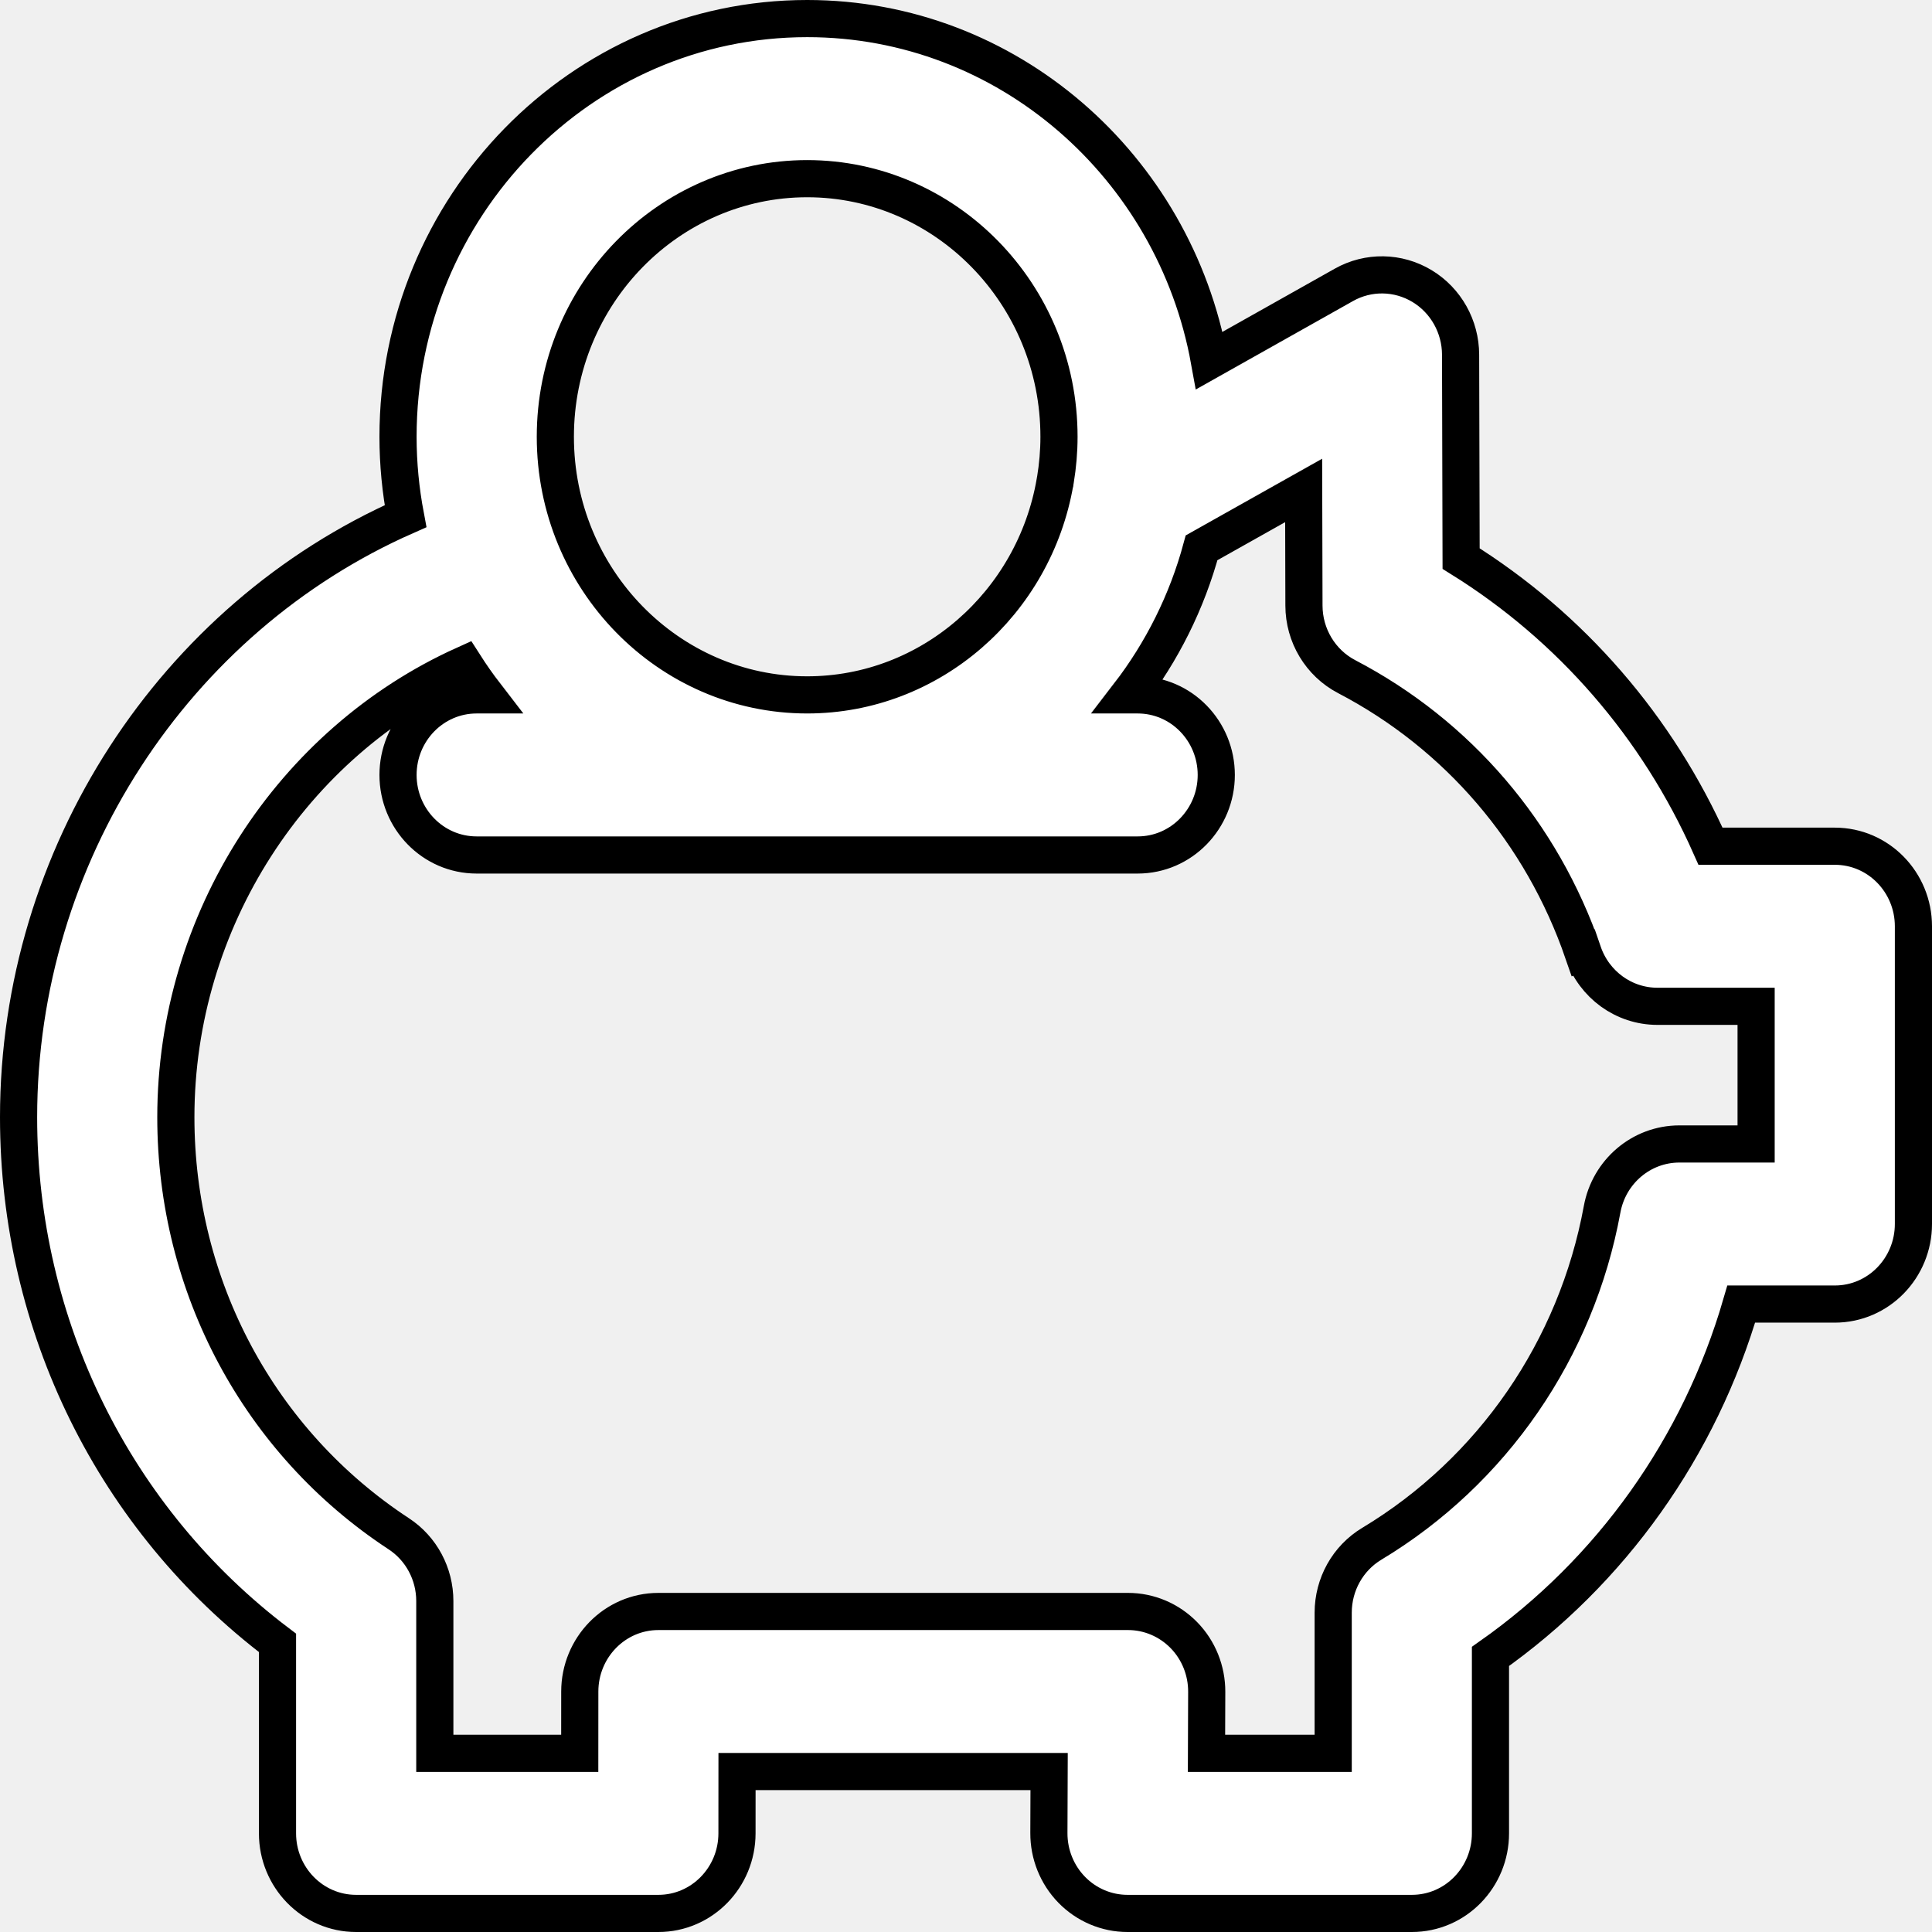
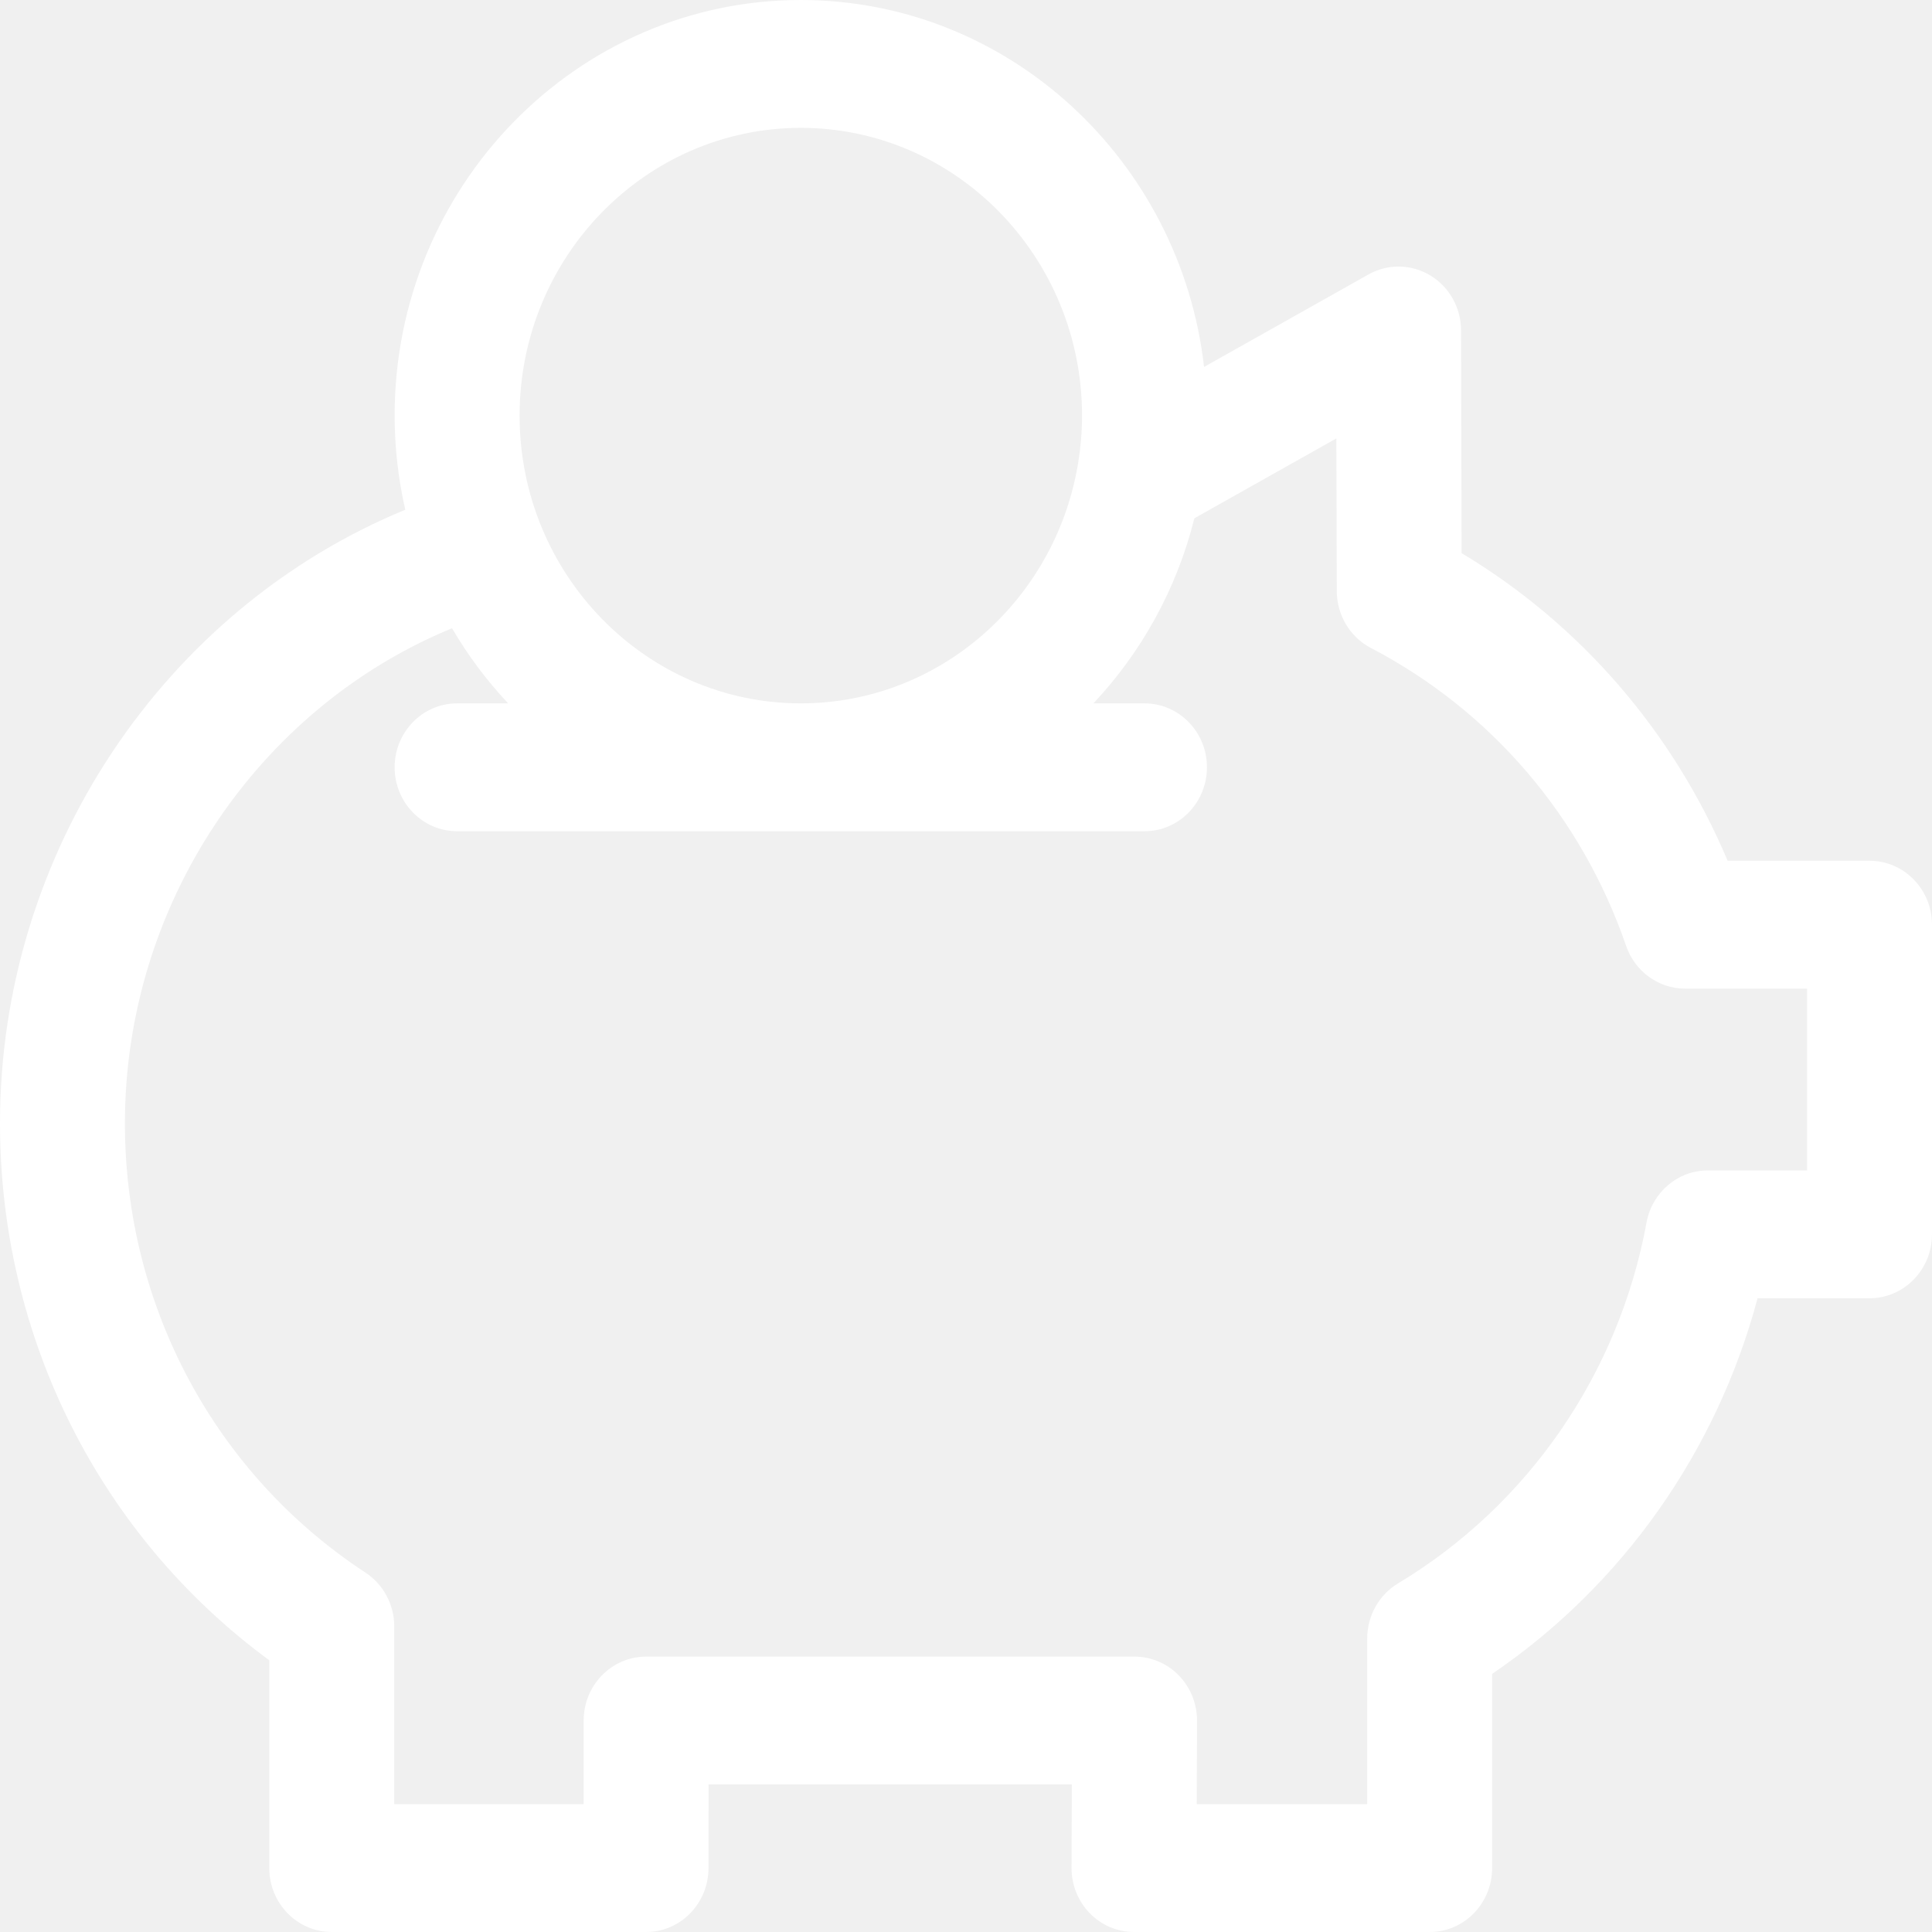
- <svg xmlns="http://www.w3.org/2000/svg" width="52" height="52" viewBox="0 0 52 52" fill="none">
-   <path d="M19.837 47.681H28.237L28.231 49.338V49.338C28.229 49.907 28.448 50.455 28.844 50.862C29.24 51.269 29.781 51.5 30.348 51.5H37.999C39.179 51.5 40.116 50.525 40.116 49.346V44.583C43.37 42.294 45.749 38.943 46.866 35.099H49.383C50.563 35.099 51.5 34.123 51.5 32.944V24.931C51.5 23.751 50.563 22.776 49.383 22.776H46.039C44.612 19.563 42.285 16.877 39.326 15.034L39.312 9.547C39.31 8.792 38.919 8.089 38.275 7.7L38.275 7.7C37.629 7.31 36.828 7.297 36.171 7.667L32.55 9.704C31.604 4.482 27.12 0.5 21.725 0.5C15.642 0.5 10.713 5.56 10.713 11.756C10.713 12.487 10.784 13.201 10.915 13.893C4.687 16.643 0.5 23.015 0.5 30.07C0.5 35.691 3.082 40.897 7.469 44.218V49.345C7.469 50.524 8.406 51.5 9.586 51.5H17.719C18.898 51.5 19.835 50.525 19.836 49.347L19.837 47.681ZM28.398 12.965L28.397 12.967C27.835 16.231 25.049 18.703 21.725 18.703C17.999 18.703 14.947 15.597 14.947 11.756C14.947 7.915 17.998 4.809 21.725 4.809C25.451 4.809 28.503 7.915 28.503 11.756C28.503 12.149 28.469 12.534 28.407 12.912C28.404 12.924 28.403 12.934 28.401 12.942L28.398 12.965ZM35.883 43.405V47.191H32.473L32.479 45.535V45.535C32.481 44.966 32.262 44.417 31.866 44.011C31.469 43.604 30.928 43.373 30.362 43.373H17.722C16.543 43.373 15.606 44.348 15.605 45.526L15.604 47.191H11.703V43.092C11.703 42.362 11.34 41.679 10.732 41.281C6.978 38.818 4.733 34.63 4.733 30.07C4.733 24.769 7.859 19.985 12.498 17.89C12.677 18.17 12.867 18.441 13.069 18.703H12.83C11.65 18.703 10.713 19.678 10.713 20.858C10.713 22.036 11.65 23.012 12.83 23.012H30.619C31.799 23.012 32.736 22.036 32.736 20.858C32.736 19.678 31.799 18.703 30.619 18.703H30.38C31.272 17.545 31.947 16.204 32.341 14.744L35.088 13.2L35.096 16.3C35.096 16.3 35.096 16.3 35.096 16.3C35.097 17.102 35.538 17.842 36.246 18.212L36.246 18.212C39.237 19.773 41.497 22.41 42.611 25.643L43.084 25.48L42.611 25.643C42.907 26.501 43.704 27.085 44.609 27.085H47.266V30.79H45.201C44.174 30.79 43.306 31.537 43.121 32.548C42.429 36.318 40.168 39.598 36.922 41.551C36.275 41.94 35.883 42.647 35.883 43.405Z" fill="white" stroke="black" />
+ <svg xmlns="http://www.w3.org/2000/svg" width="50" height="50" viewBox="0 0 50 50" fill="none">
+   <path d="M48.383 22.276H44.711C43.301 18.936 40.904 16.162 37.826 14.315L37.812 8.549C37.81 7.965 37.508 7.424 37.016 7.128C36.524 6.831 35.916 6.822 35.416 7.103L31.161 9.496C30.55 4.157 26.104 0 20.725 0C14.929 0 10.213 4.825 10.213 10.756C10.213 11.594 10.31 12.408 10.488 13.192C4.24 15.768 0 22.071 0 29.07C0 34.621 2.589 39.75 6.969 42.968V48.345C6.969 49.259 7.693 50 8.586 50H16.719C17.612 50 18.335 49.26 18.336 48.346L18.337 46.181H27.739L27.731 48.339C27.73 48.779 27.899 49.202 28.202 49.513C28.506 49.825 28.918 50 29.348 50H36.999C37.892 50 38.616 49.259 38.616 48.346V43.321C41.987 41.026 44.425 37.57 45.486 33.599H48.383C49.276 33.599 50 32.858 50 31.944V23.931C50 23.017 49.276 22.276 48.383 22.276ZM20.725 3.309C24.738 3.309 28.003 6.65 28.003 10.756C28.003 11.181 27.966 11.596 27.899 12.001C27.895 12.018 27.893 12.035 27.89 12.052C27.288 15.542 24.306 18.203 20.725 18.203C16.712 18.203 13.447 14.862 13.447 10.756C13.447 6.65 16.712 3.309 20.725 3.309ZM46.767 30.29H44.201C43.424 30.29 42.756 30.856 42.612 31.639C41.895 35.548 39.55 38.952 36.18 40.979C35.686 41.276 35.383 41.819 35.383 42.405V46.691H30.971L30.979 44.533C30.98 44.093 30.811 43.671 30.507 43.359C30.204 43.048 29.792 42.873 29.362 42.873H16.722C15.829 42.873 15.106 43.613 15.105 44.526L15.104 46.691H10.203V42.092C10.203 41.528 9.922 41.003 9.458 40.699C5.56 38.142 3.233 33.795 3.233 29.07C3.233 23.422 6.655 18.336 11.698 16.259C12.11 16.963 12.598 17.615 13.151 18.203H11.83C10.937 18.203 10.213 18.944 10.213 19.858C10.213 20.771 10.937 21.512 11.83 21.512H29.619C30.512 21.512 31.236 20.771 31.236 19.858C31.236 18.944 30.512 18.203 29.619 18.203H28.298C29.538 16.883 30.455 15.242 30.91 13.413L34.585 11.346L34.596 15.299C34.597 15.919 34.938 16.487 35.478 16.769C38.583 18.39 40.929 21.128 42.084 24.48C42.312 25.142 42.923 25.585 43.609 25.585H46.766L46.767 30.29Z" fill="white" />
</svg>
